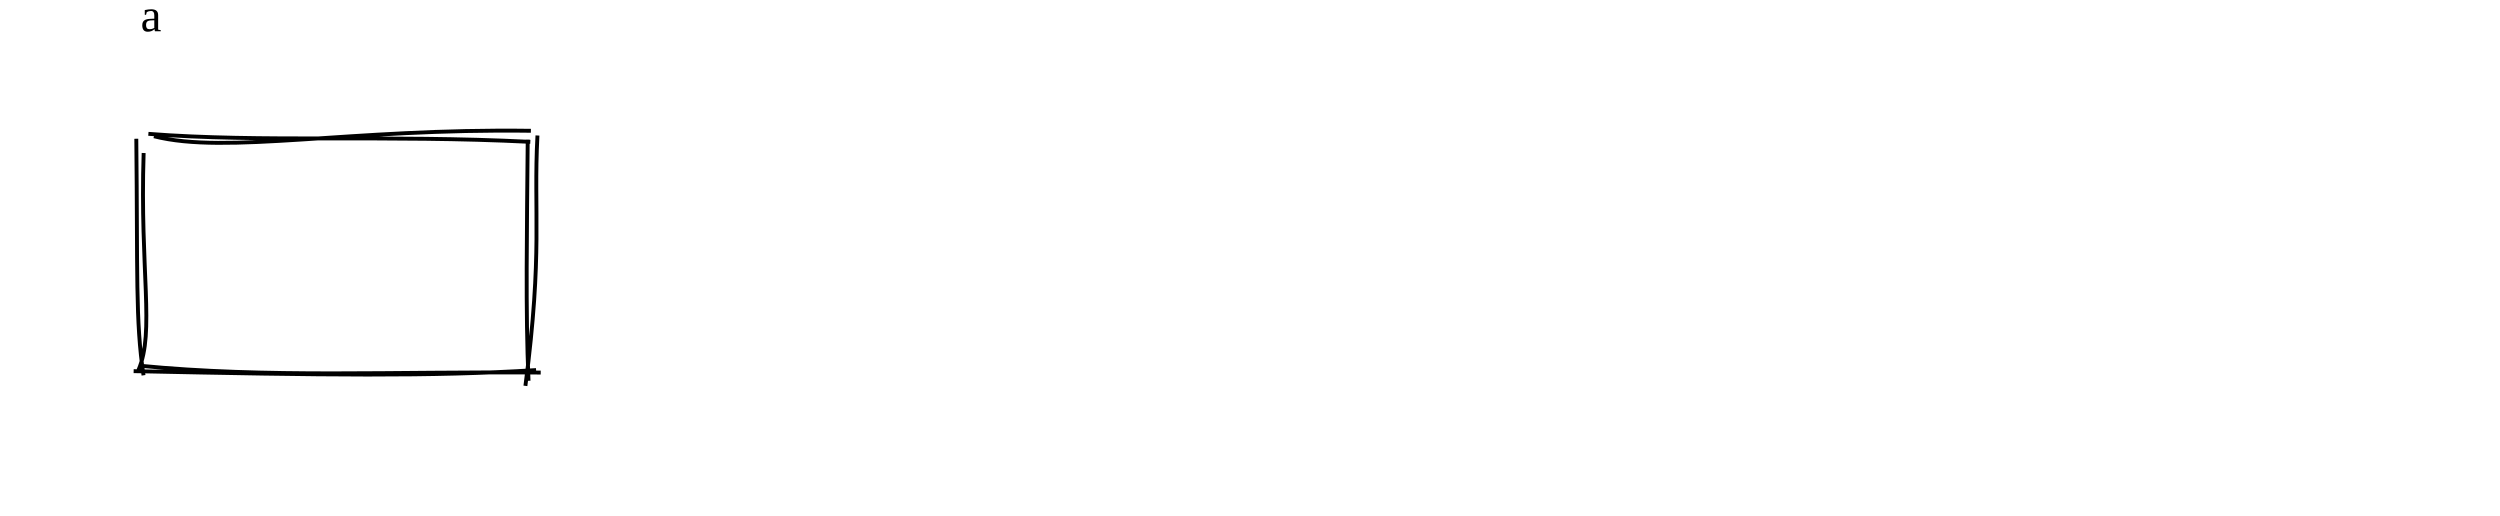
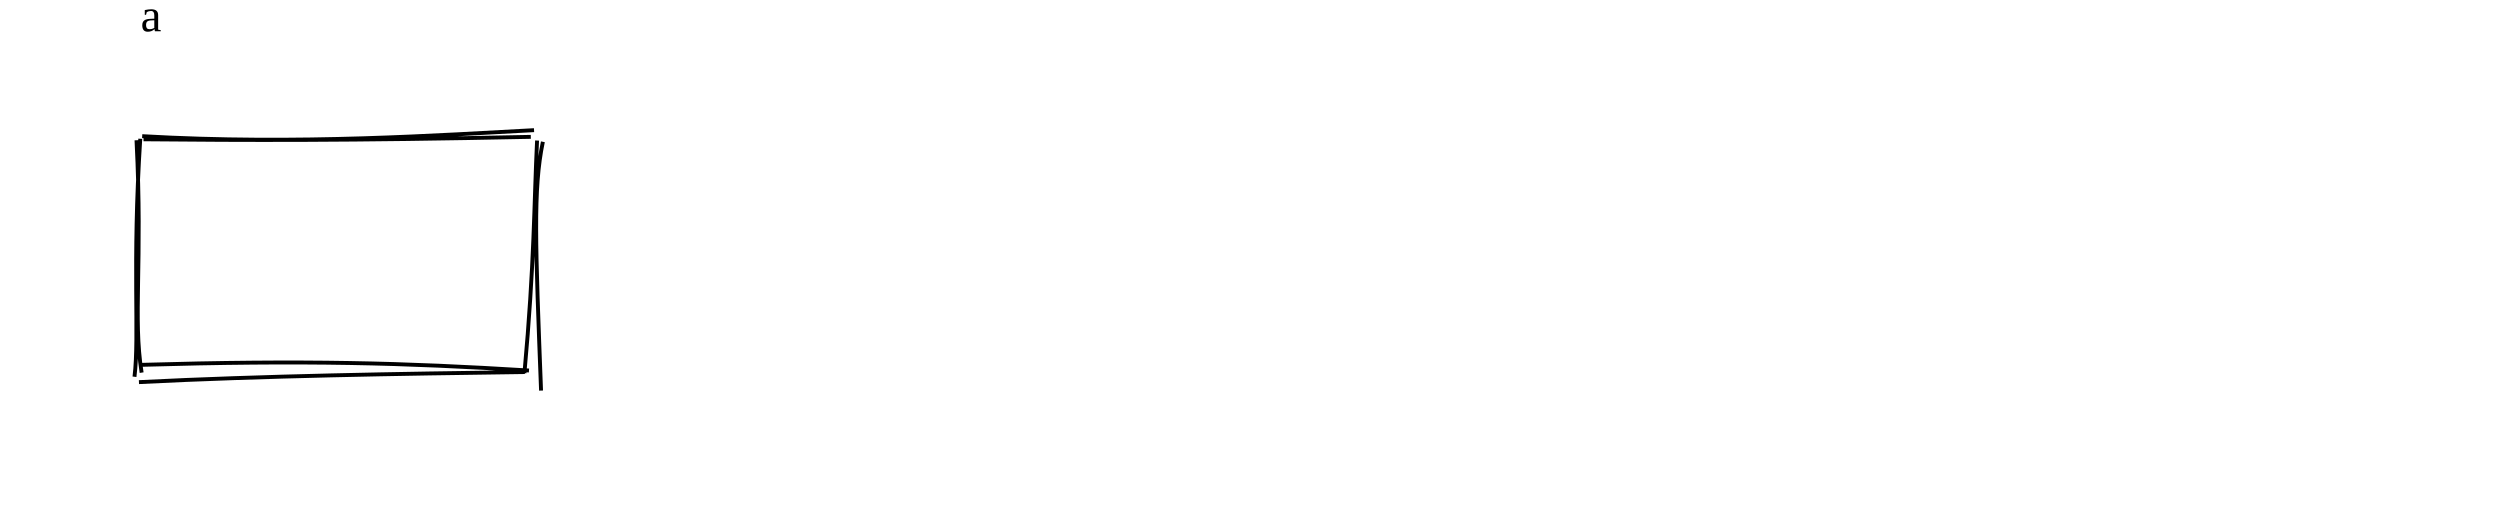
<svg xmlns="http://www.w3.org/2000/svg" width="640px" height="132px" viewBox="0 0 640 132">
  <style />
  <g>
    <g visibility="inherit">
      <g stroke="none" fill="none" x="0px" y="0px" width="172px" height="132px">
        <g>
-           <path d="M0 0 C0 0, 0 0, 0 0 M0 0 C0 0, 0 0, 0 0 M0.745 2.652 C0.512 2.048, 2.383 1.325, 3.054 0.241 M0.003 2.547 C1.341 2.026, 2.372 0.368, 2.528 0.195 M-0.733 7.598 C0.109 3.388, 2.204 0.822, 5.339 -0.457 M0.11 7 C1.388 3.841, 3.769 0.925, 5.175 0.19 M-1.106 8.681 C4.277 3.671, 7.362 4.445, 5.56 0.875 M0.887 9.458 C2.571 6.425, 3.276 5.448, 7.633 -0.445 M3.157 13.385 C1.157 9.491, 8.322 4.255, 12.829 -2.305 M-0.007 12.831 C4.053 8.151, 8.32 1.468, 11.998 -0.505 M0.676 19.214 C0.383 10.208, 8.012 3.576, 14.032 1.004 M0.115 14.123 C4.788 10.691, 8.172 6.288, 14.928 -1.865 M-0.472 19.204 C7.492 11.282, 11.092 2.281, 13.215 0.055 M-0.366 19.167 C5.348 13.42, 8.593 8.988, 14.923 0.94 M-2.985 19.008 C5.378 9.983, 14.017 3.659, 16.524 2.637 M1.07 22.445 C6.189 15.985, 9.91 9.8, 17.929 1.353 M-3.568 20.545 C3.39 16.964, 16.326 8.715, 24.317 2.617 M0.622 23.482 C4.18 17.131, 10.589 11.863, 21.404 -0.532 M-0.254 31.403 C4.904 15.731, 18.599 10.039, 23.15 -4.062 M-1.561 26.321 C7.887 19.669, 13.327 14.995, 24.559 -0.462 M-2.966 31.692 C9.882 16.875, 17.216 7.43, 26.518 -0.814 M-1.174 30.713 C7.75 22.906, 14.053 15.248, 26.32 -1.5 M-1.273 32.42 C9.331 22.877, 17.366 19.198, 29.422 -2.69 M-1.541 31.544 C5.026 26.674, 11.729 19.27, 28.681 1.303 M-3.802 37.9 C4.76 25.71, 11.449 21.309, 31.065 -1.459 M1.025 35.341 C13.493 25.907, 21.997 11.393, 31.297 -1.177 M2.296 40.13 C9.331 27.684, 24.165 12.998, 33.148 -1.663 M-1.51 40.042 C7.038 27.116, 19.221 18.167, 34.042 -1.809 M0.924 45.745 C15.043 25.984, 26.552 12.728, 37.535 -2.765 M2.012 40.932 C12.214 30.935, 20.501 20.185, 37.289 2.215 M-1.335 44.111 C10.235 31.568, 21.477 17.537, 37.621 3.966 M0.168 46.951 C13.919 30.345, 28.863 14.594, 38.849 0.788 M-1.858 47.28 C10.423 33.161, 21.446 20.352, 41.103 2.222 M-1.578 48.896 C12.369 33.117, 26.436 19.589, 43.058 1.815 M0.688 49.029 C14.449 33.641, 33.929 13.706, 43.36 3.241 M-1.598 52.48 C13.132 34.486, 26.96 19.201, 44.784 0.779 M2.188 51.731 C16.886 39.154, 32.857 17.292, 44.885 3.452 M1.572 55.133 C12.409 41.776, 20.327 29.353, 46.718 0.716 M3.428 60.479 C13.563 40.558, 21.08 31.885, 53.323 0.576 M-0.493 57.124 C20.248 37.277, 36.883 11.915, 49.842 -1.734 M-2.17 60.615 C20.296 41.45, 42.649 13.01, 50.937 -3.459 M0.538 59.798 C20.174 38.301, 40.239 13.225, 53.574 0.696 M-1.629 64.27 C20.138 48.459, 33.466 25.131, 57.686 1.204 M-0.041 65.072 C16.068 43.269, 33.753 23.665, 57.808 -0.703 M1.765 67.685 C10.414 55.24, 21.809 33.65, 58.122 -0.521 M-1.201 67.995 C13.63 53.636, 26.422 38.347, 57.305 1.066 M1.355 70.892 C16.526 44.577, 36.067 27.136, 57.636 2.595 M0.754 70.112 C18.782 50.878, 33.85 30.069, 60.86 -1.39 M3.318 75.744 C16.94 53.075, 41.137 28.063, 62.004 -3.088 M-1.42 72.964 C16.073 52.314, 30.046 36.521, 63.895 0.645 M2.469 77.57 C14.215 56.439, 34.732 33.054, 65.7 -3.325 M1.46 75.571 C14.252 56.808, 32.963 36.749, 65.11 0.312 M-2.696 76.11 C14.521 60.645, 34.647 41.961, 71.027 -2.098 M-0.194 79.065 C19.358 54.499, 40.466 30.725, 67.227 1.35 M3.656 82.981 C24.575 53.175, 55.977 20.734, 72.802 -0.239 M-1.304 81.329 C13.835 65.463, 30.666 45.423, 71.485 -2.021 M2.059 88.588 C22.252 67.669, 38.381 39.554, 71.206 1.092 M0.306 85.231 C17.92 59.683, 36.991 39.855, 75.052 -0.593 M-4.057 86.792 C18.126 68.435, 36.802 49.477, 76.196 3.992 M0.537 88.567 C27.292 58.777, 52.216 29.045, 75.495 1.019 M-1.118 93.062 C22.153 73.066, 44.276 48.964, 82.567 -2.415 M0.641 92.647 C23.717 62.053, 51.799 35.308, 80.879 -1.193 M0.848 96.403 C29.126 60.079, 55.034 34.769, 86.018 1.682 M1.737 93.287 C22.904 69.68, 42.301 45.831, 83.181 1.457 M-1.903 95.981 C20.737 69.56, 43.242 44.9, 84.007 2.667 M-1.539 97.332 C29.744 64.082, 59.607 31.102, 83.09 -0.22 M2.308 103.997 C26.024 69.581, 54.975 42.994, 88.448 4.164 M-1.942 102.289 C29.572 61.71, 62.133 23.971, 85.669 0.687 M-2.835 103.726 C31.753 61.04, 68.114 21.38, 90.964 1.839 M1.852 101.728 C35.135 64.916, 67.586 23.94, 90.467 -1.398 M0.932 105.947 C29.234 75.292, 57.354 39.378, 96.435 -1.853 M0.812 107.011 C26.557 74.508, 54.048 44.035, 94.739 1.624 M2.104 107.543 C26.042 82.15, 50.427 47.606, 92.773 -3.568 M-1.19 109.509 C37.708 69.481, 74.344 24.237, 97.442 -0.324 M-1.3 108.83 C38.575 69.828, 73.789 27.697, 100.727 -1.646 M1.487 112.285 C28.953 76.403, 61.98 39.992, 99.25 1.258 M-0.746 116.091 C29.311 86.364, 58.013 50.528, 97.77 1.158 M0.317 115.07 C27.563 82.102, 59.343 51.037, 98.948 1.727 M-2.563 115.985 C32.214 86.238, 58.964 45.688, 104.385 -3.049 M-0.328 118.863 C28.102 87.656, 54.287 53.352, 103.302 1.832 M0.325 118.052 C27.588 89.998, 59.631 50.11, 109.18 1.253 M-0.582 120.156 C35.893 83.571, 69.988 45.861, 106.586 1.006 M3.414 121.735 C26.495 93.82, 51.721 73.765, 105.713 -1.984 M1.072 123.445 C27.771 93.653, 56.606 60.609, 106.858 0.265 M0.619 126.542 C24.323 96.577, 53.536 69.507, 107.611 3.272 M-0.13 129.99 C23.68 100.281, 47.331 75.807, 112.972 1.25 M0.358 133.401 C24.776 100.527, 51.949 72.462, 114.699 0.543 M0.984 129.387 C40.004 82.433, 82.084 37.578, 114.379 0.454 M1.917 133.669 C32.39 94.543, 65.549 62.404, 113.648 3.871 M-0.221 130.518 C43.952 79.13, 90.935 25.828, 115.955 0.39 M5.037 135.318 C36.37 102.37, 68.081 62.277, 122.556 -0.681 M2.382 131.88 C32.993 101.154, 60.322 70.734, 118.941 -1.118 M4.461 129.759 C38.063 98.128, 67.05 65.847, 118.992 -2.315 M6.625 130.186 C35.862 100.529, 63.441 66.889, 121.666 -1.215 M8.697 136.219 C56.205 87.215, 99.618 33.484, 126.897 -3.015 M7.519 133.314 C52.909 89.325, 93.232 40.537, 126.052 -1.029 M12.035 128.425 C47.766 93.855, 81.833 50.67, 127.559 1.209 M10.312 133.222 C34.677 101.078, 61.958 75.506, 128.538 -1.439 M14.434 129.842 C56.918 81.837, 98.767 37.781, 131.093 -3.737 M13.914 134.153 C39.731 103.597, 66.462 74.271, 130.673 0.311 M15.44 129.435 C46.246 97.162, 66.234 72.585, 133.723 -0.135 M16.739 133.301 C54.179 89.658, 89.702 46.794, 133.455 -1.298 M20.663 129.385 C57.382 84.447, 95.959 40.191, 139.118 2.297 M20.243 133.159 C50.491 102.143, 77.531 70.22, 133.527 -1.883 M26.064 129.912 C49.184 101.689, 84.664 68.69, 140.447 -1.662 M22.035 134.064 C61.256 90.485, 98.603 45.384, 137.491 1.144 M23.661 132.643 C68.409 82.223, 117.455 30.507, 139.527 1.927 M24.479 130.321 C56.065 99.307, 87.481 64.78, 139.206 -1.285 M31.028 133.911 C62.82 96.836, 96.243 60.527, 141.195 3.34 M28.912 130.045 C69.197 90.213, 106.75 42.939, 144.675 -0.926 M28.366 132.333 C72.377 81.466, 118.366 33.45, 144.603 3.623 M32.227 130.597 C61.716 97.789, 92.187 59.558, 145.205 1.02 M30.94 132.37 C66.889 91.298, 93.348 57.608, 145.037 -0.696 M32.861 131.466 C63.532 94.295, 96.779 58.308, 149.682 0.337 M39.54 130.655 C84.472 81.274, 124.742 29.822, 151.371 2.08 M34.874 130.944 C72.046 92.627, 107.168 57.203, 149.779 -0.162 M38.107 132.383 C81.062 86.404, 121.197 48.98, 154.624 -0.499 M40.694 133.54 C80.172 79.799, 125.543 30.581, 154.158 -0.03 M44.353 135.062 C67.483 98.95, 100.182 69.129, 156.924 0.603 M39.567 131.022 C78.982 92.768, 120.223 46.729, 158.33 1.484 M44.054 132.244 C87.424 82.708, 124.111 41.352, 160.778 0.912 M45.066 133.435 C72.136 101.133, 102.214 65.829, 159.751 -0.63 M48.512 131.723 C83.275 83.661, 127.214 38.407, 161.993 0.613 M46.593 130.67 C77.007 102.263, 103.714 70.644, 162.521 0.62 M52.784 130.474 C94.508 79.145, 141.224 23.185, 168.343 -2.953 M50.416 133.257 C84.876 93.578, 119.733 52.245, 163.463 -0.219 M52.014 136.369 C79.811 102.567, 107.559 72.567, 168.925 -2.992 M50.337 133.321 C97.408 84.157, 143.024 32.659, 167.135 -1.807 M58.605 128.305 C82.266 100.6, 113.697 63.314, 170.15 0.01 M54.26 130.967 C92.105 92.658, 127.674 48.334, 170.49 -0.949 M58.702 134.857 C89.464 100.805, 111.185 66.139, 174.225 2.757 M58.19 133.855 C83.293 103.109, 108.423 76.851, 173.442 -1.663 M63.15 129.292 C89.023 98.33, 118.259 66.231, 169.076 -0.76 M59.781 134.581 C84.272 105.228, 110.953 77.004, 172.129 4.17 M61.362 134.672 C92.058 102.198, 118.127 69.802, 172.187 4.424 M63.195 133.083 C81.947 106.245, 103.856 78.126, 170.963 7.814 M69.002 130.947 C91.812 101.329, 119.444 75.155, 171.831 6.491 M65.146 130.536 C91.906 100.965, 121.237 68.623, 170.995 9.325 M69.489 133.424 C98.898 103.389, 124.286 65.933, 170.378 10.239 M69.828 131.93 C101.869 89.803, 136.542 50.401, 173.207 13.403 M68.117 134.22 C92.942 108.645, 118.51 78.554, 170.745 19.137 M69.412 132.858 C105.753 93.305, 140.18 50.677, 173.26 17.074 M74.017 130.376 C100.872 98.069, 129.683 61.723, 173.548 21.932 M74.117 133.358 C99.078 102.505, 127.329 71.739, 173.855 19.433 M77.162 135.356 C96.081 111.158, 120.022 88.444, 171.086 21.17 M75.901 133.302 C114.077 84.604, 155.012 40.927, 173.198 20.416 M77.725 129.738 C97.739 110.643, 126.107 81.843, 168.528 28.687 M80.277 130.42 C97.404 108.882, 121.067 86.099, 173.837 26.084 M83.559 133.861 C105.428 102.15, 136.834 70.185, 169.817 26.054 M82.087 131.012 C104.861 106.261, 127.915 77.826, 173.64 28.972 M85.141 135.531 C115.324 103.067, 139.291 65.925, 171.192 30.729 M81.97 132.83 C106.36 107.246, 124.598 82.301, 172.563 31.536 M87.193 131.048 C110.468 102.491, 144.199 65.844, 170.851 34.08 M84.827 133.551 C113.303 97.441, 144.424 62.427, 172.762 33.626 M88.877 130.612 C102.906 114.252, 122.218 89.444, 169.593 36.234 M89.184 130.084 C104.84 112.097, 123.423 89.053, 170.804 35.306 M87.636 131.167 C108.199 112.998, 124.775 94.531, 172.507 37.795 M92.815 132.786 C109.165 108.25, 132.241 85.433, 171.936 41.151 M97.101 132.586 C126.388 101.299, 146.815 69.993, 175.473 44.382 M94.373 131.28 C111.463 112.029, 128.684 92.747, 170.619 42.9 M99.614 134.733 C114.691 110.776, 129.236 87.357, 169.962 48.603 M96.702 132.306 C121.33 103.493, 145.317 75.758, 170.668 46.766 M101.46 135.141 C124.13 99.412, 156.363 67.096, 175.139 52.251 M100.775 133.145 C121.778 106.036, 144.907 82.434, 171.514 50.449 M100.296 135.359 C127.49 105.19, 149.674 78.741, 169.96 50.6 M100.6 132.45 C121.803 107.473, 143.851 86.571, 173.628 52.081 M102.806 135.56 C130.209 108.042, 148.517 82.241, 169.583 55.08 M106.758 131.328 C126.136 105.689, 146.02 83.169, 173.548 54.235 M104.584 130.352 C123.758 113.495, 143.708 93.5, 175.627 61.07 M106.732 130.529 C124.152 111.587, 138.672 95.561, 171.749 56.367 M114.051 130.92 C135.556 101.369, 156.583 77.624, 175.763 62.686 M109.599 131.646 C122.872 114.822, 136.498 101.915, 170.726 61.825 M113.18 132.821 C126.677 107.162, 144.896 91.821, 176.029 66.304 M111.878 131.44 C129.971 112.026, 148.936 90.391, 170.771 62.326 M117.275 132.918 C135.198 109.56, 154.983 83.618, 172.193 63.515 M115.509 132.025 C130.085 116.621, 145.106 97.907, 173.402 69.232 M114.724 130.991 C128.681 121.3, 140.361 107.28, 173.896 71.078 M117.219 132.819 C139.794 106.846, 157.007 85.596, 172.508 71.78 M124.172 132.593 C137.114 113.002, 157.439 86.123, 168.897 73.147 M119.885 132.308 C131.477 117.874, 143.527 105.957, 172.708 72.544 M122.192 134.655 C135.317 119.141, 151.479 104.716, 168.425 76.524 M125.249 133.696 C141.34 115.923, 155.474 98.012, 171.286 76.037 M123.754 130.779 C141.558 114.118, 157.622 97.242, 170.181 79.217 M125.447 133.744 C134.542 120.891, 145.899 108.689, 171.876 79.831 M132.405 129.327 C144.286 116.807, 152.891 104.905, 168.743 78.492 M128.335 131.667 C145.562 115.405, 159.439 99.082, 170.734 81.909 M129.037 131.731 C146.142 113.825, 156.555 105.877, 175.485 89.588 M131.355 130.988 C144.54 115.986, 159.823 102.646, 173.691 85.467 M134.983 135.727 C144.142 120.902, 154.405 111.593, 174.426 86.138 M135.765 131.18 C146.311 117.035, 163.776 99.017, 172.419 87.921 M135.59 134.865 C152.695 119.941, 164.468 100.322, 168.959 89.881 M137.164 132.288 C147.905 119.836, 153.893 112.814, 172.238 91.91 M142.541 130.045 C149.335 124.778, 154.522 109.957, 173.397 93.469 M139.614 133.136 C146.037 121.941, 153.544 117.189, 172.449 95.792 M144.417 134.023 C148.584 116.983, 160.702 112.222, 175.182 98.211 M141.147 133.659 C153.172 119.741, 161.921 111.51, 170.122 99.807 M141.262 133.772 C150.073 123.084, 156.571 115.473, 171.13 97.223 M143.306 131.189 C154.974 120.264, 160.928 112.133, 170.757 101.283 M143.772 131.978 C157.855 121.53, 163.106 117.505, 168.655 102.144 M148.208 131.817 C156.055 122.927, 163.595 113.388, 173.846 102.06 M151.982 129.877 C156.774 124.761, 166.187 120.742, 167.97 109.167 M149.13 130.191 C156.611 128.337, 159.983 121.636, 171.634 107.372 M148.705 133.51 C155.12 123.75, 165.614 118.829, 168.488 107.75 M153.122 131.743 C156.959 126.441, 162.789 123.327, 170.404 109.689 M155.06 129.029 C159.998 125.13, 168.327 121.756, 171.25 114.343 M155.087 133.847 C160.972 126.597, 164.697 124.539, 171.255 111.585 M157.995 134.898 C161.842 126.956, 167.556 126.421, 173.769 117.95 M159.529 132.763 C160.449 126.309, 165.125 120.527, 171.398 116.093 M159.796 131.629 C164.456 128.022, 165.59 122.895, 171.123 117.673 M161.387 130.32 C163.85 128.118, 165.037 125.037, 172.368 119.3 M163.772 132.654 C163.927 128.84, 170.595 128.401, 174.356 119.839 M162.593 133.071 C165.51 129.196, 169.338 123.214, 173.532 121.996 M167.539 133.05 C167.397 131.253, 169.152 130.609, 171.799 123.629 M166.499 133.155 C167.784 130.601, 170.062 129.361, 173.226 124.061 M169.62 131.504 C169.28 129.933, 171.384 129.038, 172.724 127.406 M168.949 132.402 C169.741 131.355, 171.002 129.621, 172.401 128.124 M171.591 132.006 C171.698 131.609, 172.083 131.447, 172.298 131.308 M171.535 131.935 C171.798 131.646, 171.955 131.433, 172.229 131.167" stroke="none" stroke-width="0.6" fill="none" />
+           <path d="M0 0 C0 0, 0 0, 0 0 M0 0 C0 0, 0 0, 0 0 M0.916 2.316 C1.394 1.907, 0.855 1.216, 2.558 -0.852 M-0.165 3.167 C1.143 1.486, 2.488 0.716, 2.985 0.116 M0.328 5.535 C1.105 4.188, 2.57 2.037, 5.95 0.437 M-0.486 6.633 C1.902 4.66, 2.355 1.837, 4.884 -0.085 M-1.396 9.625 C0.396 7.638, 4.902 5.397, 5.934 -0.685 M0.898 9.271 C1.444 8.167, 3.411 4.313, 8.026 -0.412 M-1.736 13.091 C4.648 9.944, 9.208 2.03, 7.433 -2.806 M0.14 11.593 C2.763 9.255, 4.633 4.489, 10.357 0.51 M1.607 16.758 C7.407 10.185, 6.708 2.794, 12.334 -3.42 M-1.059 14.432 C4.471 8.788, 9.316 4.342, 12.227 -0.509 M3.529 18.9 C9.086 13.899, 8.955 7.891, 17.126 1.386 M-2.056 18.019 C6.727 14.773, 11.241 6.428, 13.686 0.258 M-1.944 19.379 C6.072 13.315, 11.601 9.326, 15.299 3.094 M-0.186 23.177 C6.861 16.218, 10.212 11.035, 19.455 -1.125 M-0.458 22.065 C5.521 18.355, 13.318 9.688, 23.615 -3.839 M0.335 24.345 C6.028 14.648, 14.935 9.412, 21.263 -0.768 M0.105 25.125 C8.947 19.264, 16.018 11.132, 22.411 -2.291 M-0.033 29.652 C5.596 21.419, 9.683 15.095, 24.656 1.538 M1.763 26.716 C12.911 20.11, 17.112 5.215, 28.607 -1.92 M-1.684 31.419 C12.63 18.811, 22.666 8.48, 27.185 -0.837 M-0.821 35.793 C9.435 23.357, 11.871 22.858, 32.006 -0.669 M0.961 34.423 C10.592 22.293, 18.907 12.622, 27.45 0.172 M-3.049 37.72 C4.858 28.879, 19.003 16.868, 29.698 1.985 M1.218 36.313 C9.218 28.136, 16.299 16.401, 30.737 1.797 M1.734 39.192 C9.436 32.252, 19.955 18.389, 33.281 -2.575 M0.349 41.617 C13.815 26.795, 24.76 10.734, 34.397 0.343 M2.357 43.591 C11.935 36.074, 15.843 21.067, 38.094 3.621 M-1.159 42.197 C8.075 30.938, 17.859 22.605, 37.592 1.571 M1.245 48.59 C10.036 28.936, 28.828 14.152, 37.624 -1.135 M-0.631 46.135 C12.707 29.82, 30.665 9.827, 40.411 0.198 M3.191 50.67 C8.178 36.85, 20.236 20.121, 42.989 -2.168 M1.565 50.417 C10.108 36.503, 18.255 26.946, 43.209 1.567 M-1.498 49.332 C13.101 34.929, 28.308 22.191, 43.896 2.948 M2.019 52.398 C17.17 29.657, 34.608 8.98, 43.485 0.023 M-0.267 52.94 C21.198 37.468, 36.037 16.502, 49.547 1.805 M-0.682 54.837 C10.799 38.777, 24.299 26.205, 46.382 0.167 M2.332 59.657 C19.959 31.151, 40.644 7.158, 46.474 1.093 M-2.017 57.669 C13.714 38.87, 29.777 20.379, 49.54 -0.037 M-3.725 58.479 C14.742 46.798, 32.052 26.541, 52.466 0.619 M-1.586 61.238 C18.78 38.81, 41.25 15.712, 54.325 0.214 M-1.257 61.415 C7.596 53.809, 19.398 41.679, 52.404 1.455 M1.748 64.742 C15.863 43.835, 32.585 24.82, 54.23 -2.216 M0.038 63.892 C12.468 49.388, 27.79 35.407, 57.595 -0.917 M0.991 69.286 C16.521 50.469, 29.796 32.811, 56.368 0.499 M-2.988 67.783 C16.443 48.528, 35.904 28.592, 62.762 2.116 M-0.265 71.439 C24.545 42.815, 46.486 17.135, 61.439 -1.231 M1.396 73.467 C19.779 49.54, 37.337 23.863, 62.786 -2.656 M0.275 71.741 C25.549 46.309, 47.251 20.766, 64.965 -1.356 M3.491 72.593 C26.248 44.509, 54.228 15.997, 63.614 3.812 M-2.051 76.888 C24.363 46.711, 51.899 18.804, 65.611 1.776 M-4.083 79.693 C12.463 61.159, 33.715 47.083, 66.347 0.79 M0.347 81.074 C18.69 57.707, 40.582 38.785, 67.122 -1.648 M-3.389 83.866 C21.566 58.765, 41.842 40.406, 72.543 -2.604 M-0.612 82.431 C17.183 63.465, 36.207 39.744, 72.391 0.108 M-1.859 87.79 C15.364 64.542, 34.419 42.673, 71.714 0.946 M-1.056 83.729 C27.177 56.951, 50.714 29.78, 75.845 -0.918 M0.741 91.461 C20.581 61.512, 50.204 32.923, 75.345 3.951 M1.245 88.022 C22.58 62.319, 42.669 38.982, 76.914 -0.821 M-3.433 89.008 C20.351 62.677, 50.649 32.945, 77.587 -3.177 M-0.593 90.853 C20.543 70.987, 35.873 48.486, 78.654 1.543 M2.224 92.741 C23.918 67.608, 45.466 42.081, 83.131 -1.308 M1.021 94.078 C23.224 68.494, 46.006 44.516, 83.168 -1.582 M0.126 96.333 C23.615 67.552, 51.3 37.597, 83.809 2.003 M-0.344 96.225 C23.357 70.022, 49.255 38.888, 83.458 -0.345 M-2.223 99.005 C36.566 62.532, 71.968 26.457, 86.771 -2.038 M-2.038 102.341 C24.735 70.419, 49.554 47.03, 87.163 1.957 M-2.61 104.172 C22.109 81.444, 38.138 56.689, 90.354 -3.265 M0.846 104.965 C22.868 77.697, 41.044 54.594, 90.489 2.079 M-2.603 103.45 C24.989 78.831, 46.445 55.105, 90.853 3.248 M-0.032 108.99 C22.882 85.686, 41.877 59.898, 94.646 -1.976 M2.965 110.89 C27.888 82.627, 55.111 52.663, 95.785 -1.157 M1.217 110.324 C31.377 73.916, 65.032 35.106, 94.243 -1.681 M0.365 113.038 C27.889 81, 61.626 43.799, 99.183 0.507 M-0.805 111.43 C29.312 79.682, 55.063 50.117, 98.075 -0.286 M-2.556 118.257 C36.812 76.221, 68.523 40.295, 99.305 -0.182 M1.406 115.114 C20.974 95.539, 44.187 70.134, 102.198 -1.569 M-2.473 119.489 C34.133 87.654, 61.99 50.95, 103.936 -2.496 M-0.294 119.244 C28.524 85.935, 54.344 55.422, 103.486 -1.868 M-0.22 119.645 C26.394 87.077, 54.619 53.869, 108.924 3.297 M0.717 123.394 C34.902 80.857, 72.412 36.108, 108.298 0.473 M0.113 123.919 C41.67 74.943, 79.403 28.809, 109.438 -2.815 M-0.12 125.203 C43.066 74.781, 83.18 25.732, 109.452 -0.626 M1.987 125.123 C24.649 101.99, 46.174 72.647, 112.359 0.509 M-0.531 127.352 C38.144 86.581, 76.623 42.106, 111.188 -1.303 M-3.986 133.276 C42.007 86.75, 78.397 46.358, 111.896 2.265 M1.07 130.878 C25.607 104.034, 53.469 70.975, 114.134 0.491 M0.078 132.441 C43.068 86.38, 79.406 38.072, 113.374 -1.354 M1.223 134.4 C47.943 81.9, 92.666 30.538, 114.878 0.871 M2.318 129.147 C33.361 95.438, 59.825 60.552, 115.208 1.69 M3.407 134.022 C47.095 80.95, 91.274 30.504, 117.231 -0.921 M4.379 132.502 C38.465 96.098, 72.89 58.472, 120.031 -2.555 M6.53 134.341 C35.734 104.752, 59.809 74.661, 122.481 1.708 M12.752 131.453 C34.866 101.792, 62.397 70.004, 128.062 -4.091 M10.123 131.863 C43.193 94.514, 75.272 57.492, 125.589 -2.042 M9.18 132.598 C48.767 87.645, 92.696 37.163, 129.13 1.899 M13.36 133.969 C39.641 104.549, 68.018 70.239, 124.996 0.973 M10.682 131.855 C51.109 87.929, 91.24 43.391, 131.587 -3.192 M13.708 132.658 C56.83 84.505, 100.416 35.356, 129.978 0.396 M19.061 132.789 C56.503 85.041, 95.906 40.985, 129.82 1.902 M16.696 133.901 C60.251 78.935, 106.346 23.456, 133.809 -1.645 M18.081 131.464 C56.854 88.899, 92.242 47.163, 131.997 -1.136 M21.786 133.714 C42.455 105.419, 64.505 79.545, 135.72 -1.643 M24.542 133.388 C62.319 82.753, 108.406 35.974, 138.259 3.512 M21.053 133.083 C50.143 98.494, 77.813 70.908, 137.071 1.062 M26.413 135.848 C49.031 106.078, 74.21 79.547, 140.494 -0.607 M23.033 134.413 C60.1 89.029, 96.952 44.333, 139.084 -0.109 M30.777 129.369 C57.203 89.099, 95.299 52.923, 142.352 -0.756 M25.756 134.625 C59.916 92.664, 92.214 57.872, 141.387 -2.036 M29.029 134.966 C61.861 95.999, 86.98 67.22, 148.975 0.767 M29.752 133.941 C57.169 99.868, 87.409 64.193, 145.883 -0.906 M33.419 134.467 C70.833 91.536, 108.241 42.865, 149.515 -3.63 M32.529 132.604 C67.769 95.499, 100.051 55.095, 150.022 0.58 M39.287 130.612 C66.344 98.291, 90.849 62.78, 153.651 -3.585 M37.231 131.128 C73.797 89.518, 116.428 42.832, 151.525 -0.296 M40.903 135.024 C66.717 92.717, 100.058 60.432, 150.89 -1.365 M37.02 133.942 C71.002 97.65, 100.893 60.403, 152.662 -0.093 M38.555 135.066 C68.533 101.249, 87.467 72.476, 160.343 -0.375 M40.873 132.325 C80.934 86.884, 124.425 37.631, 158.212 1.205 M40.693 132.449 C74.464 95.513, 115.431 52.708, 161.603 0.227 M45.141 133.824 C80.378 86.623, 123.347 38.307, 158.993 -1.14 M46.18 136.678 C83.591 88.105, 123.475 43.559, 158.881 0.715 M47.796 133.864 C79.392 94.547, 112.867 54.668, 163.342 -0.079 M52.071 133.895 C73.102 96.416, 105.279 62.658, 163.659 -3.061 M50.646 133.037 C88.267 86.165, 131.755 36.502, 164.593 1.22 M53.407 131.238 C85.753 93.863, 116.534 56.92, 166.126 1.093 M50.949 134.418 C84.771 95.556, 116.131 60.16, 168.924 -1.255 M50.406 132.913 C79.467 95.599, 106.058 64.957, 167.894 -1.994 M54.109 134.96 C86.985 101.197, 117.711 63.663, 169.742 0.019 M58.397 132.906 C79.752 106.714, 107.019 75.457, 170.904 -0.604 M58.625 134.539 C101.496 81.736, 146.157 29.165, 172.56 -0.778 M57.919 132.399 C98.202 92.048, 133.329 55.202, 171.454 3.818 M60.25 132.963 C86.892 103.23, 113.866 76.507, 171.687 3.403 M61.774 136.236 C101.204 87.172, 142.776 39.729, 169.224 8.985 M62.056 134.535 C101.405 87.21, 139.169 40.861, 173.949 7.214 M62.283 133.558 C87.642 107.84, 107.181 84.938, 175.505 7.366 M62.655 134.138 C108.772 82.415, 150.383 35.951, 172.943 8.641 M64.613 130.208 C99.158 98.731, 128.856 64.065, 173.158 14.597 M65.904 133.277 C105.833 86.323, 145.906 42.753, 172.028 10.08 M73.019 130.184 C100.878 95.582, 139.205 53.191, 168.046 17.94 M71.746 133.462 C97.577 104.751, 121.525 73.09, 173.225 15.592 M68.773 134.337 C112.101 90.887, 151.42 48.002, 174.971 19.627 M72.06 132.64 C99.544 99.007, 127.836 66.132, 171.311 20.232 M78.51 130.313 C101.489 102.997, 127.574 67.365, 169.653 18.985 M73.82 134.365 C108.332 90.508, 143.636 51.627, 171.191 20.931 M79.965 136.623 C98.792 113.738, 117.539 84.714, 170.785 28.106 M77.035 132.792 C116.375 90.442, 150.353 48.449, 170.963 24.916 M80.332 134.76 C110.891 94.269, 145.871 56.926, 174.717 26.374 M82.844 131.329 C115.384 92.154, 150.679 52.588, 172.565 27.998 M79.158 129.532 C97.065 106.936, 116.426 86.619, 175.555 33.337 M81.982 133.454 C114.017 98.408, 141.791 65.199, 170.996 32.46 M87.192 133.967 C112.492 103.084, 133.895 84.543, 174.921 33.939 M84.281 132.127 C112.235 99.091, 142.626 67.038, 174.167 35.278 M88.787 131.62 C106.059 107.174, 136.046 78.302, 168.277 39.008 M87.966 134.507 C107.966 109.358, 126.187 88.171, 170.165 37.048 M93.927 131.066 C126.926 95.909, 153.979 64.995, 169.909 37.916 M89.044 133.255 C110.626 112.544, 129.474 88.218, 172.208 39.102 M95.98 131.568 C114.468 112.541, 135.197 83.979, 173.33 39.386 M94.063 132.474 C120.319 99.471, 149.867 69.156, 170.979 43.775 M100.001 134.54 C118.553 107.961, 141.975 84.954, 170.696 48.231 M97.059 132.569 C115.602 107.759, 137.658 86.425, 172.214 47.085 M101.222 135.769 C121.216 105.512, 147.275 83.634, 172.4 48.573 M99.432 133.341 C118.016 110.327, 140.609 83.54, 174.078 48.235 M98.33 130.597 C124.206 108.904, 146.132 83.981, 170.465 49.366 M100.591 134.774 C115.637 117.55, 130.792 96.937, 173.631 50.663 M107.968 130.535 C133.911 101.636, 161.257 78.704, 168.527 53.692 M105.683 133.943 C120.007 113.626, 136.434 91.867, 171.835 54.833 M105.517 129.763 C121.207 116.313, 137.958 97.865, 169.133 57.336 M106.218 134.117 C124.29 115.798, 137.63 99.017, 170.297 59.128 M110.841 131.662 C136.452 106.271, 157.161 83.816, 173.141 57.353 M108.999 131.473 C129.876 109.376, 150.461 89.307, 171.467 62.014 M115.177 134.991 C136.622 110.575, 155.718 83.275, 171.106 61.571 M113.749 135.192 C136.503 104.351, 159.171 78.728, 173.408 62.506 M112.572 132.045 C123.578 115.802, 139.711 104.304, 171.608 68.922 M115.952 131.796 C127.784 121.453, 137.958 106.074, 171.407 67.441 M117.044 129.1 C135.12 112.847, 154.01 84.063, 171.629 69.155 M117.759 132.869 C136.18 112.405, 155.805 90.067, 173 68.612 M119.191 135.273 C136.529 111.749, 148.118 93.033, 175.132 74.023 M119.489 134.299 C132.043 118.074, 142.732 105.045, 173.608 71.917 M123.192 133.244 C139.921 112.31, 153.213 98.702, 174.992 80.5 M121.549 134.598 C140.863 110.801, 158.926 92.072, 170.343 75.417 M123.893 135.019 C140.927 116.064, 152.64 103.19, 169.103 83.003 M123.592 133.059 C135.685 121.019, 148.536 107.833, 170.777 77.934 M127.967 134.395 C143.45 116.228, 155.777 101.686, 169.564 82.473 M126.955 130.924 C140.79 119.139, 154.741 104.834, 172.348 80.995 M127.75 131.576 C147.383 113.614, 160.216 102.295, 174.466 87.609 M131.532 133.889 C142.635 123.009, 151.569 108.121, 170.715 85.57 M135.599 132.643 C144.234 120.693, 156.497 107.943, 168.106 92.467 M133.156 134.389 C144.37 125.059, 150.233 112.383, 170.867 87.622 M139.926 132.468 C147.593 121.049, 157.459 108.838, 173.031 89.947 M135.604 134.462 C151.225 117.544, 163.338 98.627, 170.27 92.416 M137.42 134.787 C154.58 113.558, 167.163 105.598, 169.993 90.472 M137.76 130.988 C149.7 120.967, 164.41 103.97, 170.608 95.134 M137.894 133.19 C150.359 122.811, 164.954 109.13, 169.803 99.901 M140.637 131.623 C152.487 119.485, 162.472 105.102, 172.029 97.767 M141.131 135.027 C154.611 120.798, 164.243 112.814, 173.741 104.311 M143.422 131.483 C148.068 126.301, 156.833 121.309, 171.685 99.375 M147.365 135.047 C159.134 123.618, 162.283 111.362, 170.567 103.908 M145.171 133.648 C152.835 122.716, 163.546 112.345, 171.729 103.539 M149.535 133.404 C157.592 121.657, 162.636 117.361, 168.449 108.706 M150.772 131.638 C154.137 125.715, 158.369 119.039, 172.47 106.642 M150.918 130.132 C158.195 127.833, 165.286 117.993, 175.393 112.844 M152.222 132.563 C155.694 127.668, 162.858 122.047, 173.125 110.411 M151.804 131.943 C159.79 128.728, 162.834 118.734, 173.052 108.985 M153.138 134.966 C158.5 129.83, 164.027 122.566, 170.765 111.72 M156.606 128.952 C165.426 124.862, 169.591 124.224, 167.966 118.408 M156.31 133.355 C162.137 128.35, 167.087 121.18, 172.61 114.309 M157.814 130.62 C162.081 132.091, 165.131 125.586, 173.173 117.233 M161.287 132.646 C165.169 128.926, 166.273 125.664, 173.76 118.181 M165.155 131.697 C162.827 133.674, 167.304 127.254, 174.047 122.82 M161.604 132.534 C165.924 127.736, 170.172 123.842, 171.57 122.05 M166.299 133.754 C166.238 130.002, 171.268 128.413, 171.197 123.747 M164.879 133.333 C168.87 129.088, 171.3 125.863, 171.756 125.368 M169.264 132.893 C169.205 131.18, 170.033 128.95, 172.278 128.503 M167.781 133.269 C168.366 132.272, 170.215 130.357, 172.533 127.778 M170.572 132.49 C171.248 132.42, 171.398 131.927, 172.594 131.396 M170.87 132.775 C171.508 131.896, 171.843 131.369, 172.057 131.011" stroke="none" stroke-width="0.6" fill="none" />
        </g>
      </g>
      <g visibility="inherit">
        <g stroke="black" fill="none" width="100px" height="60px" x="36px" y="36px">
          <g>
-             <path d="M35.706 36.339 C35.706 36.339, 35.706 36.339, 35.706 36.339 M35.706 36.339 C35.706 36.339, 35.706 36.339, 35.706 36.339 M36.412 39.451 C36.416 38.584, 37.322 37.49, 38.443 36.755 M35.913 39.233 C36.51 38.372, 37.089 37.869, 38.882 36.16 M36.023 42.473 C37.693 40.982, 40.057 39.58, 40.558 35.107 M36.295 42.031 C38.285 40.675, 39.273 39.529, 41.263 35.979 M34.187 45.526 C40.294 43.416, 39.583 39.191, 45.089 35.681 M36.131 45.428 C39.001 42.22, 42.817 39.402, 44.56 36.809 M37.634 51.414 C41.589 47.601, 41.292 39.402, 47.673 38.046 M37.307 47.072 C37.536 46.431, 41.405 44.019, 47.756 37.047 M38.159 49.619 C41.85 51.029, 42.893 41.784, 48.314 32.657 M34.527 50.748 C41.834 47.242, 48.102 41.062, 48.42 37.98 M38.997 52.971 C35.778 47.426, 38.602 48.932, 53.94 33.1 M37.77 52.034 C42.223 47.364, 49.033 40.801, 50.667 36.892 M38.328 55.469 C37.709 51.251, 47.454 49.696, 56.418 34.939 M35.232 57.306 C40.981 52.047, 49.646 43.416, 56.428 37.621 M38.262 64.039 C42.746 49.395, 49.186 40.186, 60.961 39.685 M34.264 61.948 C43.232 51.87, 49.729 44.636, 58.245 34.376 M34.474 60.838 C44.374 51.085, 59.069 38.691, 60.721 39.313 M34.313 62.049 C40.734 56.019, 49.508 50.807, 58.149 37.459 M34.579 69.584 C45.709 59.521, 51.696 44.367, 64.897 34.6 M34.38 67.471 C40.679 59.199, 48.564 52.16, 63.175 35.28 M38.689 71.313 C43.571 60.731, 52.093 50.662, 61.518 37.681 M36.665 69.11 C48.959 55.85, 59.76 42.071, 63.482 33.723 M35.582 74.97 C41.123 65.289, 55.657 53.03, 68.965 33.501 M36.023 70.515 C47.378 59.697, 62.164 43.004, 66.61 36.662 M40.25 76.356 C48.189 64.184, 53.576 53.493, 71.436 35.182 M34.638 75.352 C49.086 62.952, 59.474 47.626, 71.625 37.67 M35.952 77.248 C45.956 63.585, 60.399 42.82, 76.84 34.883 M34.504 77.651 C45.847 67.43, 59.363 55.725, 72.076 34.439 M35.4 78.461 C48.424 70.723, 59.337 54.559, 72.429 32.115 M34.255 83.385 C49.942 66.919, 64.018 53.121, 76.945 37.363 M35.793 81.426 C46.665 76.164, 51.015 63.842, 78.792 39.483 M38.13 83.493 C48.062 66.627, 64.63 51.3, 76.355 36.48 M39.608 91.274 C50.55 78.319, 60.606 68.183, 81.631 33.63 M34.649 87.135 C48.508 74.953, 58.343 61.048, 79.621 37.982 M37.985 90.322 C46.232 74.335, 60.163 58.64, 85.377 39.079 M37.823 91.127 C49.874 75.351, 63.31 57.512, 82.658 37.352 M33.354 94.515 C54.603 69.438, 72.993 49.998, 86.411 38.498 M37.174 92.408 C51.093 78.644, 62.745 59.625, 86.671 37.201 M39.446 96.813 C52.129 75.344, 66.741 60.922, 88.278 33.225 M37.63 95.465 C45.178 84.652, 56.385 71.083, 90.126 35.829 M43.033 94.635 C59.972 70.569, 84.114 53.412, 89.377 35.239 M37.998 96.674 C53.22 79.342, 68.14 65.019, 92.983 35.481 M43.424 93.384 C65.397 74.598, 83.248 52.265, 92.079 32.465 M43.123 96.959 C58.964 76.791, 72.063 61.309, 95.961 35.37 M46.124 99.584 C57.894 77.37, 75.106 56.727, 92.826 33.055 M45.436 97.497 C57.189 81.428, 70.517 63.143, 97.601 35.342 M44.4 97.145 C67.5 75.051, 86.043 58.708, 102.387 33.484 M46.864 97.454 C62.859 77.61, 80.362 59.278, 99.31 37.052 M51.296 96.607 C64.946 77.394, 83.085 65.492, 102.782 32.278 M50.372 97.692 C63.256 80.996, 72.519 66.507, 103.528 36.319 M55.01 92.369 C63.481 75.549, 78.709 64.286, 104.215 33.166 M51.849 96.091 C67.748 83.816, 76.483 67.611, 104.577 34.717 M53.718 93.353 C73.701 73.91, 93.062 55.577, 104.813 37.976 M55.816 96.067 C75.979 74.369, 97.002 50.191, 106.304 35.03 M55.981 92.843 C68.082 87.44, 79.669 72.687, 110.207 35.386 M57.641 96.01 C70.464 83.71, 81.319 68.989, 111.517 34.792 M57.173 99.389 C73.328 77.914, 88.668 65.97, 114.903 34.56 M58.46 95.732 C78.636 80.264, 90.952 59.696, 114.3 37.772 M61.134 96.067 C76.929 82.993, 85.006 70.178, 117.656 37.177 M62.404 97.048 C81.317 76.57, 97.711 58.379, 113.943 36.122 M68.192 93.704 C84.457 75.194, 110.644 49.883, 117.089 34.384 M66.942 98.511 C79.616 80.434, 90.006 64.705, 118.319 36.479 M69.518 100.316 C82.779 73.933, 103.763 59.068, 117.761 35.216 M68.705 96.853 C85.843 76.511, 101.955 60.918, 122.033 34.182 M68.163 95.551 C88.424 81.303, 98.405 62.848, 125.564 36.732 M69.603 96.372 C89.69 72.06, 110.959 47.818, 123.56 36.57 M77.503 93.248 C88.169 82.28, 98.808 62.131, 123.983 33.827 M72.891 96.05 C84.901 81.795, 95.279 71.804, 127.227 35.969 M74.78 97.685 C89.317 80.672, 96.74 68.841, 125.316 34.897 M75.801 95.024 C89.456 81.646, 105.111 64.809, 128.233 36.876 M77.179 99.381 C87.62 83.385, 103.686 65.767, 127.769 39.348 M78.808 96.924 C92.932 80.844, 102.348 67.852, 132.73 36.113 M81.665 99.926 C89.812 85.219, 100.936 73.146, 130.402 37.196 M83.351 97.352 C94.788 82.596, 106.17 69.884, 132.709 37.716 M87.548 97.823 C97.234 84.611, 109.948 72.874, 135.724 37.687 M85.512 97.041 C95.677 83.748, 112.042 67.031, 136.808 34.765 M90.441 98.719 C97.173 80.916, 111.092 65.083, 134.202 40.406 M85.049 94.697 C105.633 78.512, 119.645 57.932, 136.394 39.381 M90.686 95.444 C99.302 82.48, 109.64 74.421, 139.031 38.954 M90.161 96.98 C104.055 82.333, 114.708 68.706, 135.888 41.8 M88.709 98.432 C108.892 79.436, 129.403 59.564, 136.681 43.014 M92.769 94.966 C104.678 81.894, 117.748 68.831, 136.817 45.08 M97.037 93.705 C104.228 89.745, 110.614 80.326, 139.369 46.183 M93.545 96.221 C108.97 79.127, 122.988 64.734, 138.271 47.947 M98.186 98.061 C113.96 85.549, 118.736 72.536, 133.409 49.796 M97.508 96.23 C108.892 79.17, 122.472 64.986, 138.149 49.47 M102.952 96.072 C116.042 84.78, 128.012 66.894, 136.258 54.248 M99.745 96.146 C110.531 81.221, 123.367 69.444, 135.576 55.782 M102.584 99.32 C112.489 89.762, 113.87 79.098, 133.253 56.596 M103.163 95.674 C113.524 86.477, 123.261 75.987, 137.603 56.511 M107.115 93.127 C114.192 92.587, 115.283 83.511, 138.959 57.087 M104.25 96.093 C114.965 87.553, 125.967 73.301, 137.222 61.874 M111.958 98.318 C114.435 88.19, 132.384 74.277, 137.771 64.58 M106.293 97.436 C112.921 88.394, 121.304 81.076, 136.287 62.294 M107.26 97.335 C116.007 85.233, 124.082 84.168, 140.219 63.48 M110.385 95.223 C117.968 87.314, 126.02 81.613, 137.645 65.866 M110.207 94.598 C124.443 87.327, 128.007 73.135, 137.36 68.37 M114.847 97.752 C122.135 87.558, 126.582 80.771, 135.885 70.054 M117.687 100.188 C122.311 92.835, 126.89 81.221, 134.779 76.467 M116.825 95.096 C123.798 87.382, 127.33 82.419, 134.591 72.51 M116.733 97.001 C124.133 89.23, 130.721 83.961, 132.451 79.355 M119.566 96.655 C126.44 89.342, 129.537 79.812, 137.003 77.741 M117.967 92.347 C124.443 94.054, 129.862 83.122, 133.477 77.986 M121.103 94.703 C125.822 93.032, 128.948 85.308, 138.155 77.022 M125.089 98.946 C131.343 94.69, 129.59 85.867, 136.458 82.688 M125.158 94.223 C129.667 90.219, 133.248 86.04, 135.622 81.922 M124.325 97.14 C128.488 92.207, 133.839 92.821, 134.8 86.704 M125.091 97.224 C129.364 95.187, 131.745 91.235, 134.864 85.427 M128.431 95.179 C133.417 95.695, 133.327 89.7, 135.033 89.284 M128.457 96.438 C130.703 95.378, 133.56 92.208, 135.636 87.804 M132.24 95.668 C132.469 94.964, 136.064 92.048, 137.227 90.57 M131.712 96.583 C132.535 95.467, 133.959 93.511, 137.285 91.551 M134.53 96.697 C135.288 96.27, 135.607 94.94, 136.166 94.15 M134.324 96.867 C135.114 96.327, 135.571 95.242, 135.981 94.551" stroke="none" stroke-width="0.6" fill="none" />
-             <path d="M39.411 34.877 C58.02 39.633, 89.433 32.824, 135.908 33.482 M37.985 34.262 C66.742 36.523, 98.96 34.472, 135.76 36.312 M137.588 34.685 C136.54 54.511, 139.001 64.214, 134.505 98.78 M135.096 35.742 C134.905 59.178, 134.514 79.501, 135.303 97.48 M138.422 95.377 C100.19 95.061, 68.711 96.825, 35.594 93.608 M137.239 94.742 C110.361 96.406, 83.353 96.05, 34.213 95.015 M35.456 94.71 C39.67 84.942, 35.79 69.396, 36.772 39.17 M36.741 96.079 C34.65 82.134, 35.263 69.896, 34.893 35.522" stroke="black" stroke-width="1" fill="none" />
+             <path d="M35.706 36.339 C35.706 36.339, 35.706 36.339, 35.706 36.339 M35.706 36.339 C35.706 36.339, 35.706 36.339, 35.706 36.339 M35.423 39.731 C35.929 38.195, 37.734 37.774, 37.88 35.728 M36.168 39.013 C36.511 38.352, 36.939 38.025, 38.556 36.064 M35.74 43.094 C37.871 41.609, 39.566 38.226, 41.868 34.625 M35.831 42.673 C37.347 41.212, 38.044 39.769, 41.577 36.024 M37.26 44.916 C39.664 41.827, 41.643 41.457, 42.68 36.38 M35.539 43.992 C40.199 41.052, 42.718 37.255, 44.321 34.898 M34.665 50.057 C41.651 47.043, 39.703 40.586, 48.782 36.755 M36.262 47.552 C38.001 44.782, 41.468 44.154, 44.831 35.918 M38.001 49.52 C41.835 42.534, 43.029 42.493, 46.377 33.158 M37.661 50.196 C40.518 47.698, 42.764 43.785, 49.23 36.836 M39.909 57.675 C44.798 44.192, 48.113 41.933, 48.197 35.486 M35.556 55.256 C39.79 47.617, 45.362 43.255, 53.416 37.442 M35.153 60.445 C44.125 52.824, 49.088 41.032, 55.043 37.541 M34.235 59.043 C40.691 53.984, 43.303 46.55, 55.604 37.253 M32.518 57.286 C39.684 57.64, 45.746 49.402, 58.618 34.5 M34.895 62.082 C40.579 52.77, 45.56 48.105, 57.084 37.198 M32.217 61.739 C43.704 54.202, 56.136 43.208, 55.829 36.544 M37.512 64.775 C45.19 55.255, 52.726 45.488, 59.355 34.243 M35.696 63.514 C48.624 59.491, 55.272 46.41, 62.737 32.168 M35.639 66.142 C40.45 60.835, 47.599 54.093, 63.994 36.733 M34.514 71.266 C48.899 53.865, 56.357 41.147, 65.358 38.015 M35.43 68.91 C45.743 58.976, 54.47 49.069, 67.054 35.179 M38.738 74.41 C45.339 56.61, 62.485 47.982, 64.856 39.113 M37.056 71.081 C47.406 61.285, 57.937 44.803, 66.05 34.741 M40.056 71.589 C41.917 64.318, 56.112 59.092, 68.976 39.676 M35.437 75.721 C43.52 63.098, 55.412 53.069, 68.549 36.336 M35.681 75.95 C48.295 64.274, 58.837 51.339, 73.227 38.104 M36.913 79.611 C46.497 66.896, 57.794 52.612, 71.307 34.825 M37.74 78.866 C48.216 64.098, 70.198 45.176, 74.245 35.673 M37.116 81.834 C47.935 69.275, 57.187 61.985, 77.801 34.583 M38.76 87.665 C51.343 71.077, 66.751 53.274, 80.64 35.332 M34.526 86.276 C51.702 64.616, 69.455 46.519, 77.227 35.448 M39.544 87.164 C48.558 78.347, 59.245 63.989, 82.76 39.292 M34.852 87.424 C49.162 72.338, 65.181 51.396, 81.832 35.993 M33.712 89.456 C52.869 75.33, 67.166 56, 81.827 37.964 M37.669 91.31 C50.144 78.664, 60.053 62.884, 85.337 35.223 M37.837 91.851 C48.694 76.673, 62.674 61.671, 84.509 34.609 M37.177 92.467 C53.932 72.194, 71.5 53.333, 86.187 36.861 M35.681 98.813 C49.742 78.664, 66.978 57.971, 89.068 36.188 M36.737 95.131 C58.122 69.676, 77.864 45.618, 90.783 34.59 M38.416 93.666 C55.129 81.203, 63.321 70.922, 95.033 35.551 M40.713 95.124 C58.072 75.49, 76.359 53.11, 89.789 36.368 M44.124 94.514 C62.728 73.734, 83.422 50.011, 91.729 39.674 M43.427 96.592 C52.895 82.195, 67.959 68.592, 93.208 36.48 M41.609 99.424 C57.043 78.275, 74.332 60.67, 96.19 34.286 M42.498 97.167 C55.886 84.56, 67.022 67.649, 97.369 37.66 M47.39 99.019 C64.865 77.875, 77.734 66.649, 100.758 38.541 M47.698 94.741 C62.715 75.267, 80.472 57.882, 99.473 35.354 M49.949 92.543 C62.14 78.195, 80.932 60.143, 98.532 38.85 M50.09 97.522 C70.055 74.035, 89.804 49.418, 102.858 34.088 M53.771 92.775 C60.076 81.539, 72.746 62.973, 108.091 32.325 M52.216 97.896 C65.733 81.112, 83.097 63.087, 103.48 35.674 M58.408 95.592 C68.421 80.984, 81.857 64.796, 106.771 39.992 M53.22 97.084 C68.724 81.296, 77.648 70.963, 106.471 37.917 M57.903 97.032 C68.03 82.064, 81.765 70.288, 110.383 37.262 M56.942 94.701 C74.971 74.535, 95.757 53.919, 110.268 35.373 M56.699 96.808 C75.679 79.937, 86.775 68.386, 115.978 33.969 M62.247 97.112 C72.442 81.905, 83.56 69.219, 111.527 34.674 M61.699 99.267 C80.41 74.83, 94.03 60.365, 116.7 34.344 M61.361 97.203 C76.886 75.556, 93.242 61.296, 116.263 35.645 M67.603 99.168 C84.127 82.046, 97.63 61.602, 119.524 32.872 M65.87 97.826 C86.211 73.336, 103.335 51.968, 118.085 36.692 M65.412 100.063 C82.411 80.781, 97.39 61.31, 118.486 37.283 M69.815 96.405 C81.011 82.246, 94.216 71.096, 121.483 35.901 M68.785 94.358 C85.384 77.944, 104.779 57.379, 121.203 36.984 M72.993 95.69 C91.435 72.926, 111.251 47.844, 123.459 35.431 M76.118 93.066 C93.55 76.457, 105.339 55.657, 124.717 34.509 M72.324 96.674 C90.876 76.013, 111.487 52.883, 128.086 36.891 M72.382 93.713 C96.23 78.101, 110.641 58.754, 129.813 35.189 M77.379 97.679 C89.704 77.996, 106.297 61.366, 127.546 34.59 M79.778 93.904 C92.831 81.787, 103.61 65.526, 131.207 39.72 M79.526 94.614 C95.927 77.168, 113.984 59.387, 130.265 35.55 M82.702 95.459 C104.07 74.954, 122.636 57.523, 134.941 35.9 M82.915 95.641 C95.54 81.318, 111.234 63.692, 136.138 36.601 M85.008 96.847 C99.054 77.625, 113.562 58.714, 132.412 32.437 M85.656 97.043 C98.898 80.007, 111.483 62.363, 135.207 35.567 M84.411 99.454 C99.592 76.464, 116.536 58.002, 138.093 35.837 M84.886 98.321 C100.1 84.899, 112.083 70.957, 135.77 39.746 M90.484 93.078 C105.565 79.115, 121.461 54.196, 132.49 44.467 M90.543 97.774 C100.468 81.158, 113.379 68.262, 137.507 44.311 M94.833 98.353 C105.5 75.287, 121.325 59.371, 136.558 48.033 M91.783 97.033 C104.336 83.792, 111.251 73.33, 136.42 45.558 M91.562 98.351 C111.543 82.603, 124.371 62.296, 136.399 45.787 M95.095 95.606 C103.582 86.1, 112.04 74.295, 135.731 49.073 M96.938 95.997 C114.543 76.46, 126.571 63.813, 132.897 50.985 M95.334 97.076 C106.122 84.39, 113.083 76.486, 134.882 52.674 M96.274 95.037 C117.239 83.883, 124.902 67.909, 136.661 54.926 M98.811 95.871 C115.269 80.146, 126.74 63.12, 136.156 55.382 M103.89 100.13 C120.007 79.681, 133.516 64.905, 138.649 57.978 M104.972 95.101 C108.381 89.269, 115.822 80.548, 135.173 59.505 M106.777 98.903 C117.009 82.555, 127.469 70.357, 138.378 58.429 M104.426 97.332 C113.341 84.434, 125.535 73.435, 137.666 58.757 M107.946 95.895 C117.076 82.981, 126.238 67.496, 138.963 60.451 M109.596 98.083 C116.105 89.736, 123.962 80.4, 134.943 64.208 M109.294 99.434 C114.65 86.897, 118.832 80.705, 134.787 67.529 M109.607 97.77 C116.615 87.717, 125.968 79.929, 137.837 66.15 M114.817 96.027 C114.699 93.562, 126.698 83.868, 133.642 66.884 M115.043 97.114 C118.318 87.391, 126.8 81.728, 135.121 70.195 M113.708 97.224 C121.042 89.832, 127.411 81.145, 135.29 74.182 M117.095 98.156 C119.285 92.509, 124.929 83.792, 136.092 72.076 M121.118 94.731 C126.393 89.352, 129.276 85.087, 137.824 77.9 M118.834 97.653 C123.627 86.896, 131.245 83.021, 138.133 77.61 M123.055 94.222 C128.098 86.294, 128.71 84.319, 132.724 80.129 M122.906 94.379 C122.902 94.294, 126.811 90.229, 137.979 80.776 M124.799 97.975 C124.424 94.909, 131.329 90.057, 139.169 81.638 M124.423 96.688 C128.787 91.087, 131.65 87.997, 135.433 82.056 M126.824 99.457 C127.397 92.767, 133.959 91.886, 137.392 83.049 M125.074 97.271 C129.329 94.143, 132.515 89.318, 136.822 85.302 M128.834 94.654 C132.032 93.549, 132.8 90.525, 136.403 88.81 M128.66 96.189 C131.026 94.551, 134.201 91.894, 135.699 89.221 M131.16 97.379 C132.334 93.604, 135.666 92.948, 136.515 91.551 M131.659 95.573 C132.547 94.326, 134.313 94.008, 135.939 90.678 M134.647 97.367 C134.887 95.654, 135.14 95.402, 136.296 95.014 M134.227 96.692 C134.975 96.015, 135.173 95.662, 136.347 94.804" stroke="none" stroke-width="0.6" fill="none" />
+             <path d="M36.399 34.858 C76.259 37.168, 113.861 34.507, 136.715 33.322 M36.74 35.659 C63.114 35.907, 88.731 36.028, 135.883 35.033 M138.977 36.296 C136.444 48.494, 137.089 62.653, 138.51 99.992 M137.49 35.977 C136.7 51.996, 136.836 67.357, 134.253 95.528 M135.419 94.848 C103.36 92.885, 78.171 92.171, 35.599 93.414 M134.351 95.245 C102.186 95.679, 67.385 96.222, 35.571 97.824 M34.428 96.452 C35.717 85.842, 33.806 68.108, 35.909 35.521 M36.257 95.396 C33.985 81.104, 36.558 67.666, 34.945 35.901" stroke="black" stroke-width="1" fill="none" />
          </g>
        </g>
        <text x="36px" y="36px" visibility="inherit" fontSize="9pt" font-size="9pt" dy="-14px">
          <tspan class="text label" dy="-14px" x="36px">a</tspan>
        </text>
      </g>
    </g>
  </g>
</svg>
